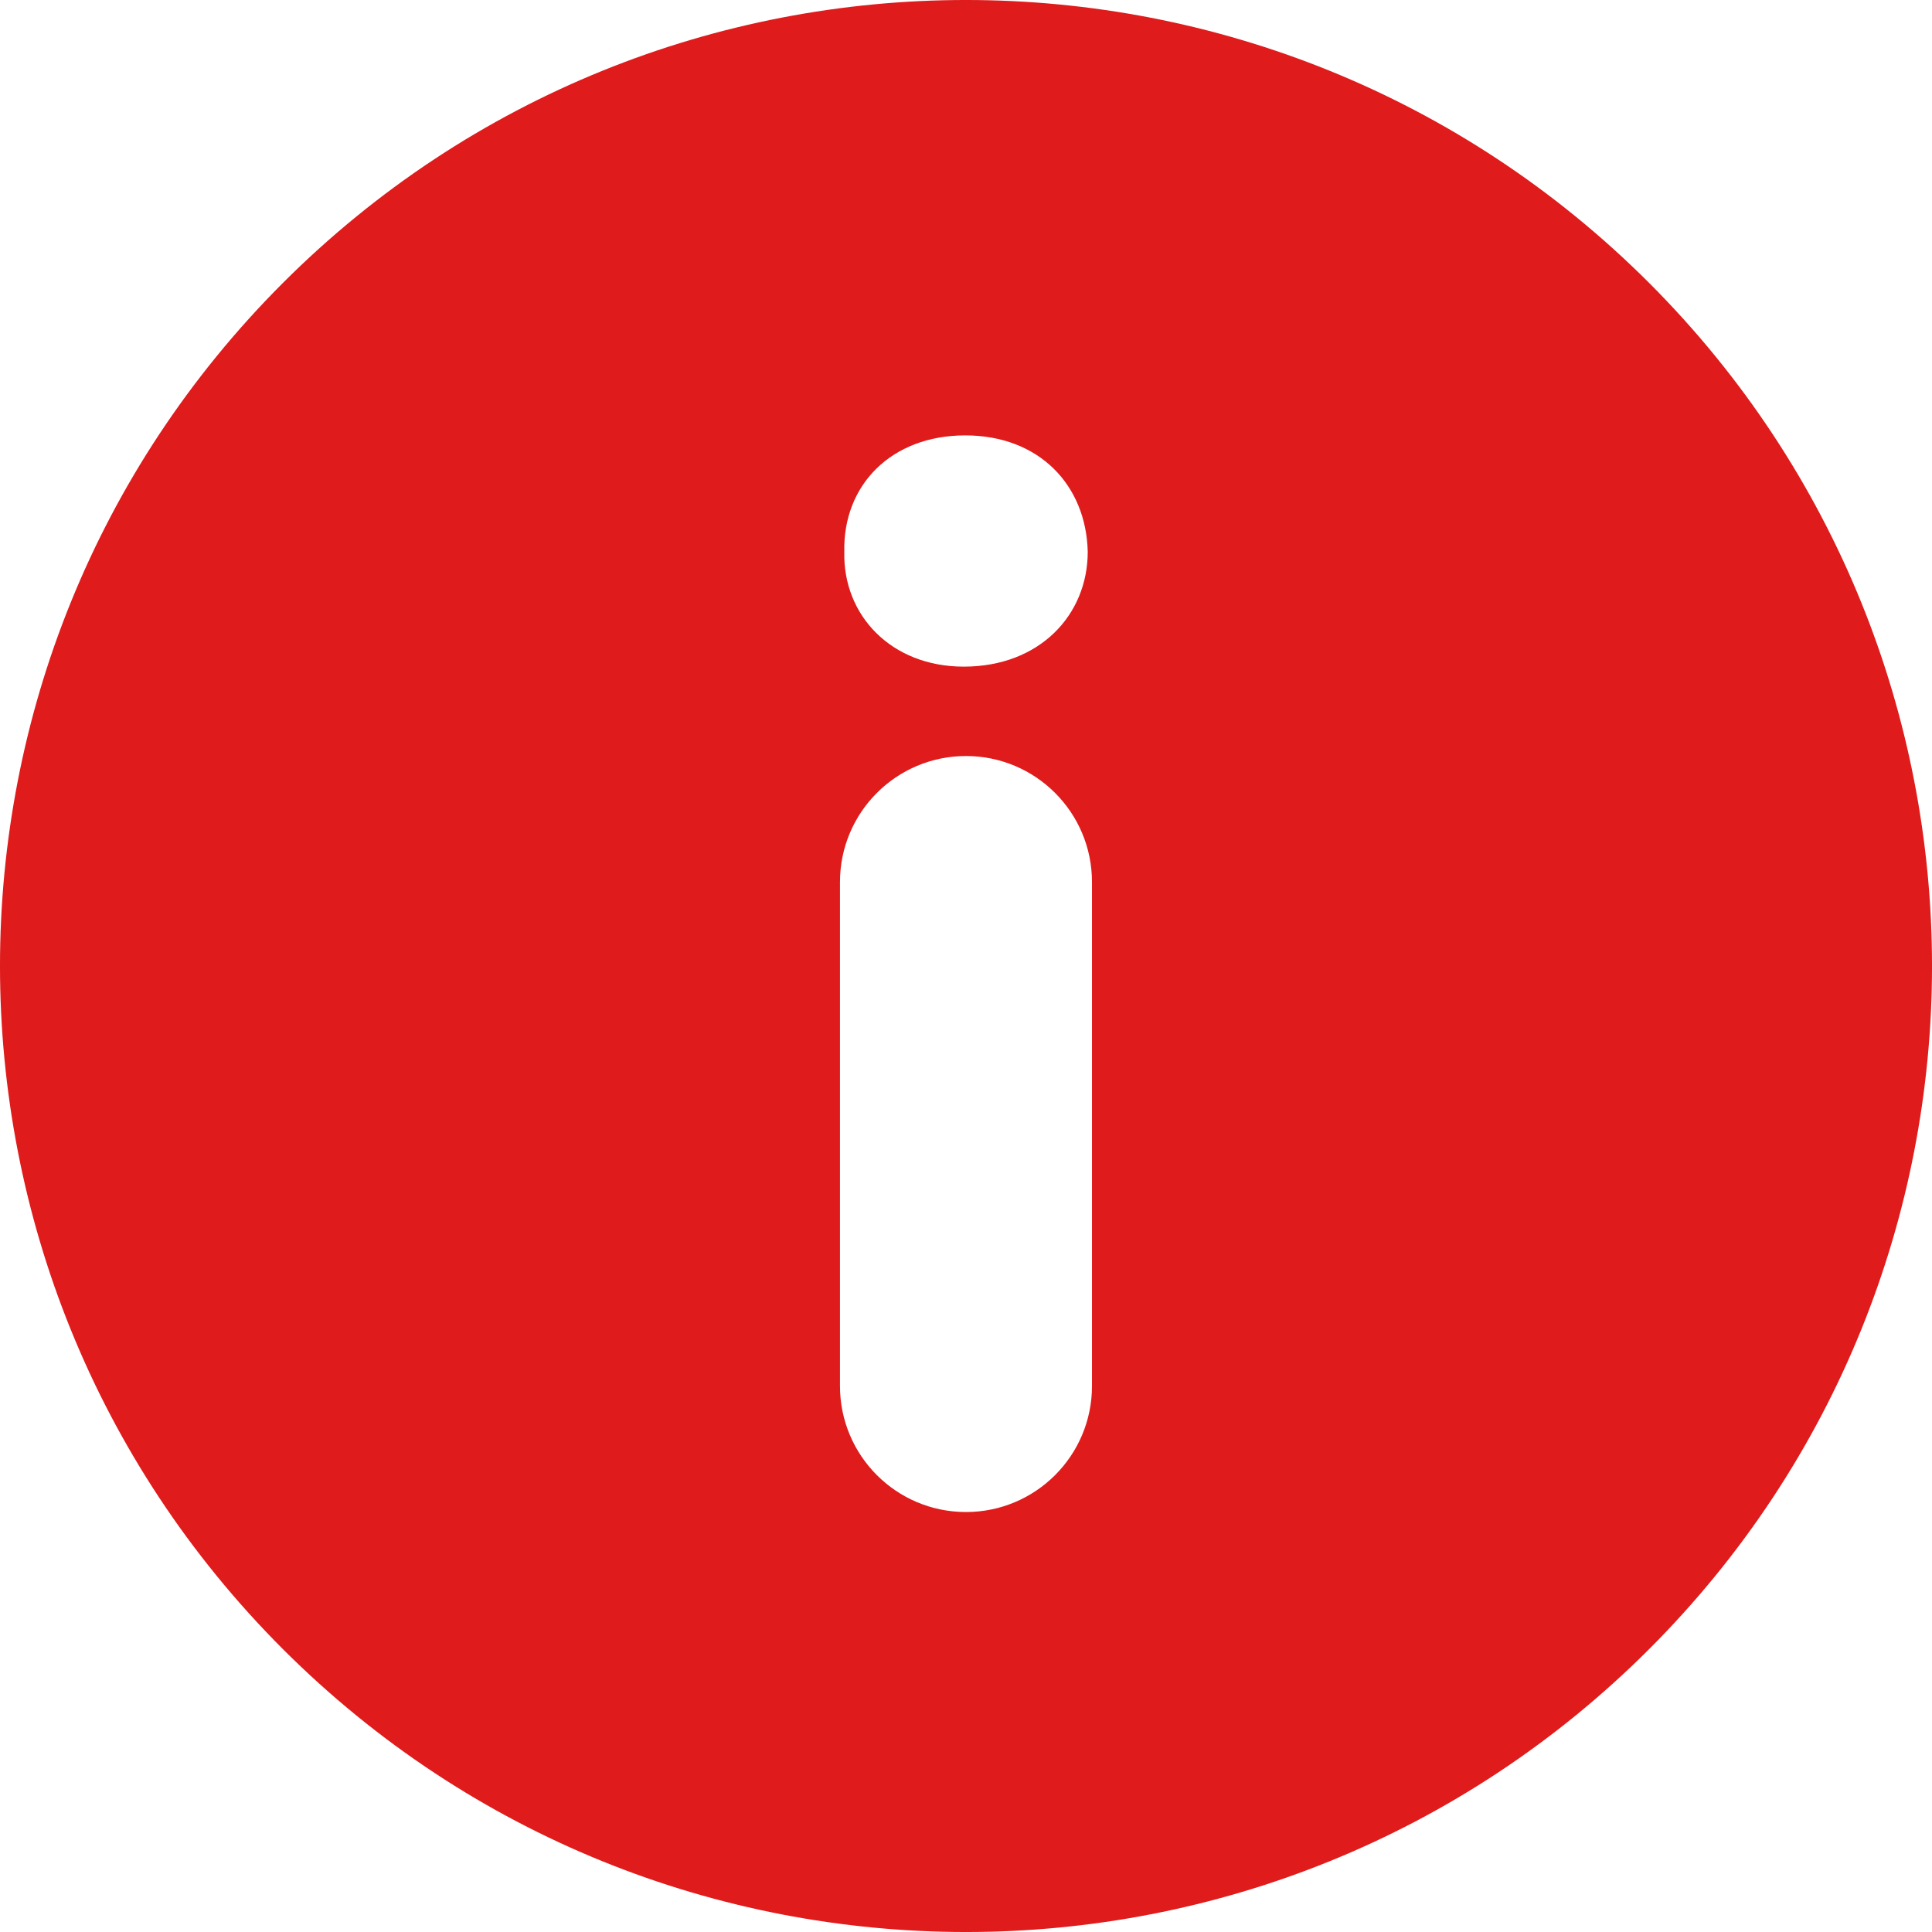
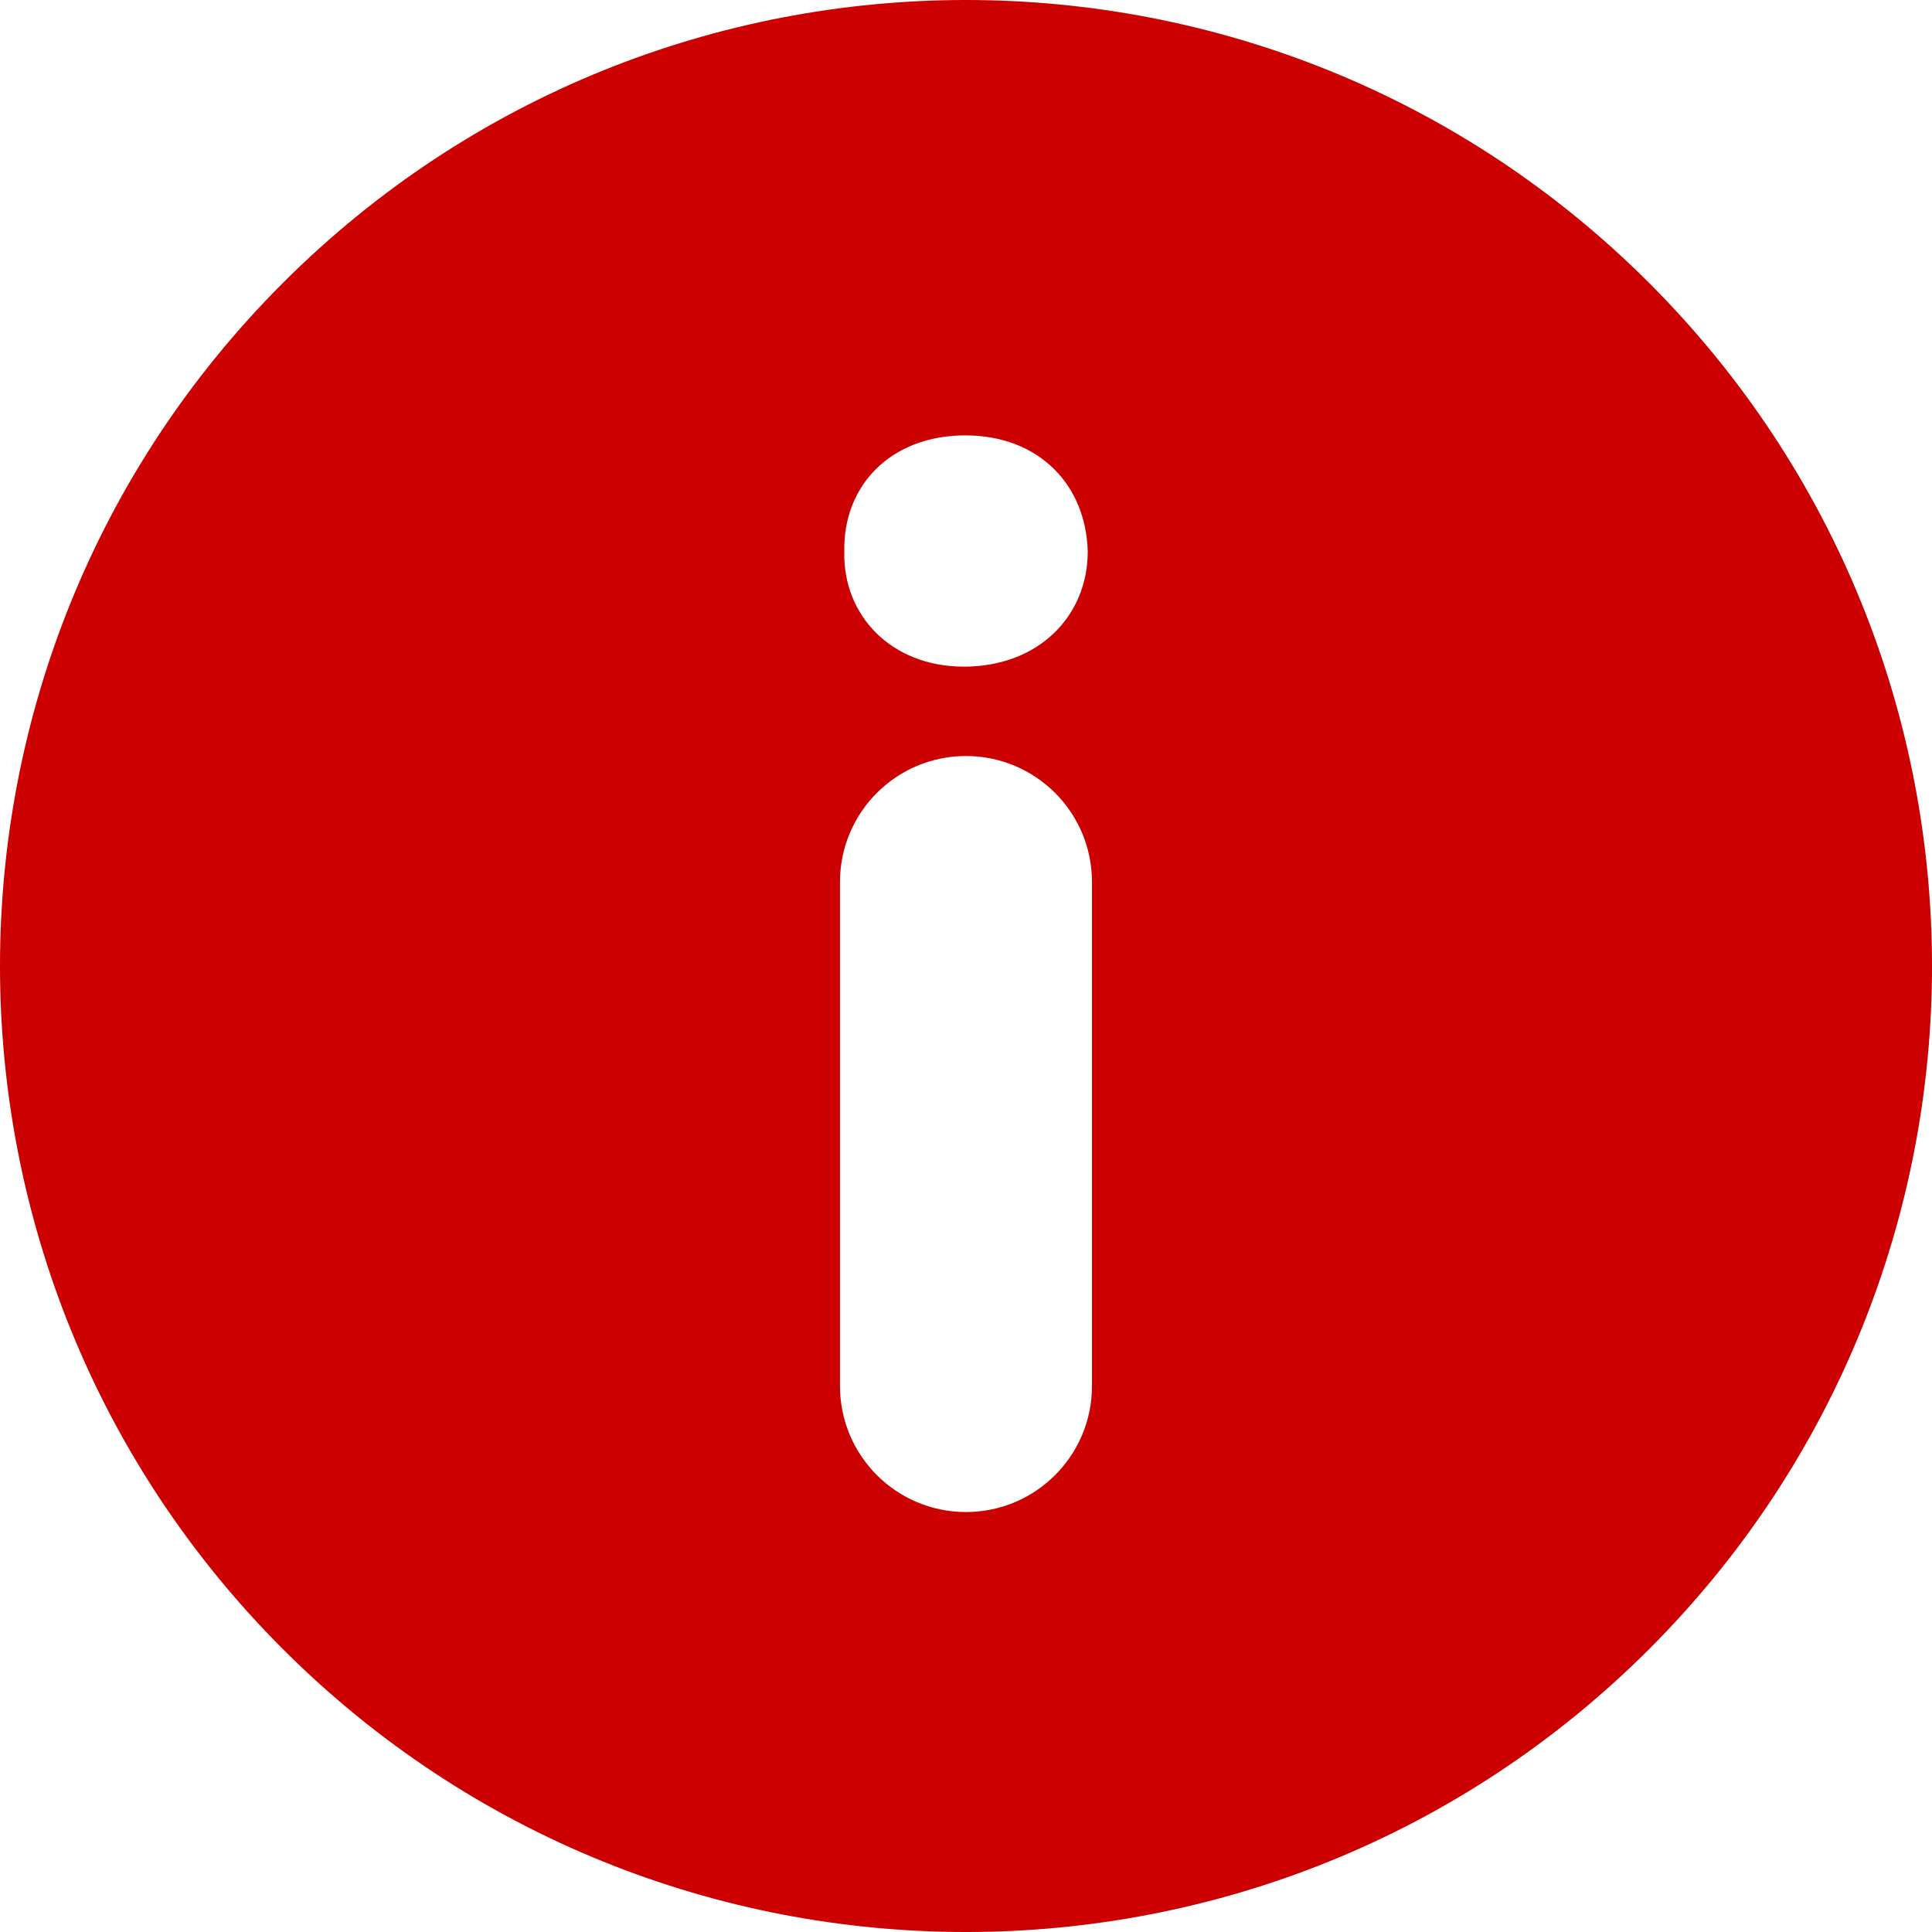
- <svg xmlns="http://www.w3.org/2000/svg" version="1.1" id="Capa_1" x="0px" y="0px" width="512px" height="512px" viewBox="0 0 45.999 45.999" style="enable-background:new 0 0 45.999 45.999;" xml:space="preserve" class="">
+ <svg xmlns="http://www.w3.org/2000/svg" version="1.1" id="Capa_1" x="0px" y="0px" width="512px" height="512px" viewBox="0 0 45.999 45.999" style="enable-background:new 0 0 45.999 45.999;" xml:space="preserve">
  <g>
    <g>
-       <g>
-         <path d="M39.264,6.736c-8.982-8.981-23.545-8.982-32.528,0c-8.982,8.982-8.981,23.545,0,32.528c8.982,8.98,23.545,8.981,32.528,0    C48.245,30.281,48.244,15.719,39.264,6.736z M25.999,33c0,1.657-1.343,3-3,3s-3-1.343-3-3V21c0-1.657,1.343-3,3-3s3,1.343,3,3V33z     M22.946,15.872c-1.728,0-2.88-1.224-2.844-2.735c-0.036-1.584,1.116-2.771,2.879-2.771c1.764,0,2.88,1.188,2.917,2.771    C25.897,14.648,24.746,15.872,22.946,15.872z" data-original="#000000" class="active-path" data-old_color="#DC1919" fill="#DF1B1B" />
-       </g>
+       <path d="M39.264,6.736c-8.982-8.981-23.545-8.982-32.528,0c-8.982,8.982-8.981,23.545,0,32.528c8.982,8.98,23.545,8.981,32.528,0    C48.245,30.281,48.244,15.719,39.264,6.736z M25.999,33c0,1.657-1.343,3-3,3s-3-1.343-3-3V21c0-1.657,1.343-3,3-3s3,1.343,3,3V33z     M22.946,15.872c-1.728,0-2.88-1.224-2.844-2.735c-0.036-1.584,1.116-2.771,2.879-2.771c1.764,0,2.88,1.188,2.917,2.771    C25.897,14.648,24.746,15.872,22.946,15.872z" fill="#cc0000" />
    </g>
  </g>
+   <g>
+ </g>
+   <g>
+ </g>
+   <g>
+ </g>
+   <g>
+ </g>
+   <g>
+ </g>
+   <g>
+ </g>
+   <g>
+ </g>
+   <g>
+ </g>
+   <g>
+ </g>
+   <g>
+ </g>
+   <g>
+ </g>
+   <g>
+ </g>
+   <g>
+ </g>
+   <g>
+ </g>
+   <g>
+ </g>
</svg>
